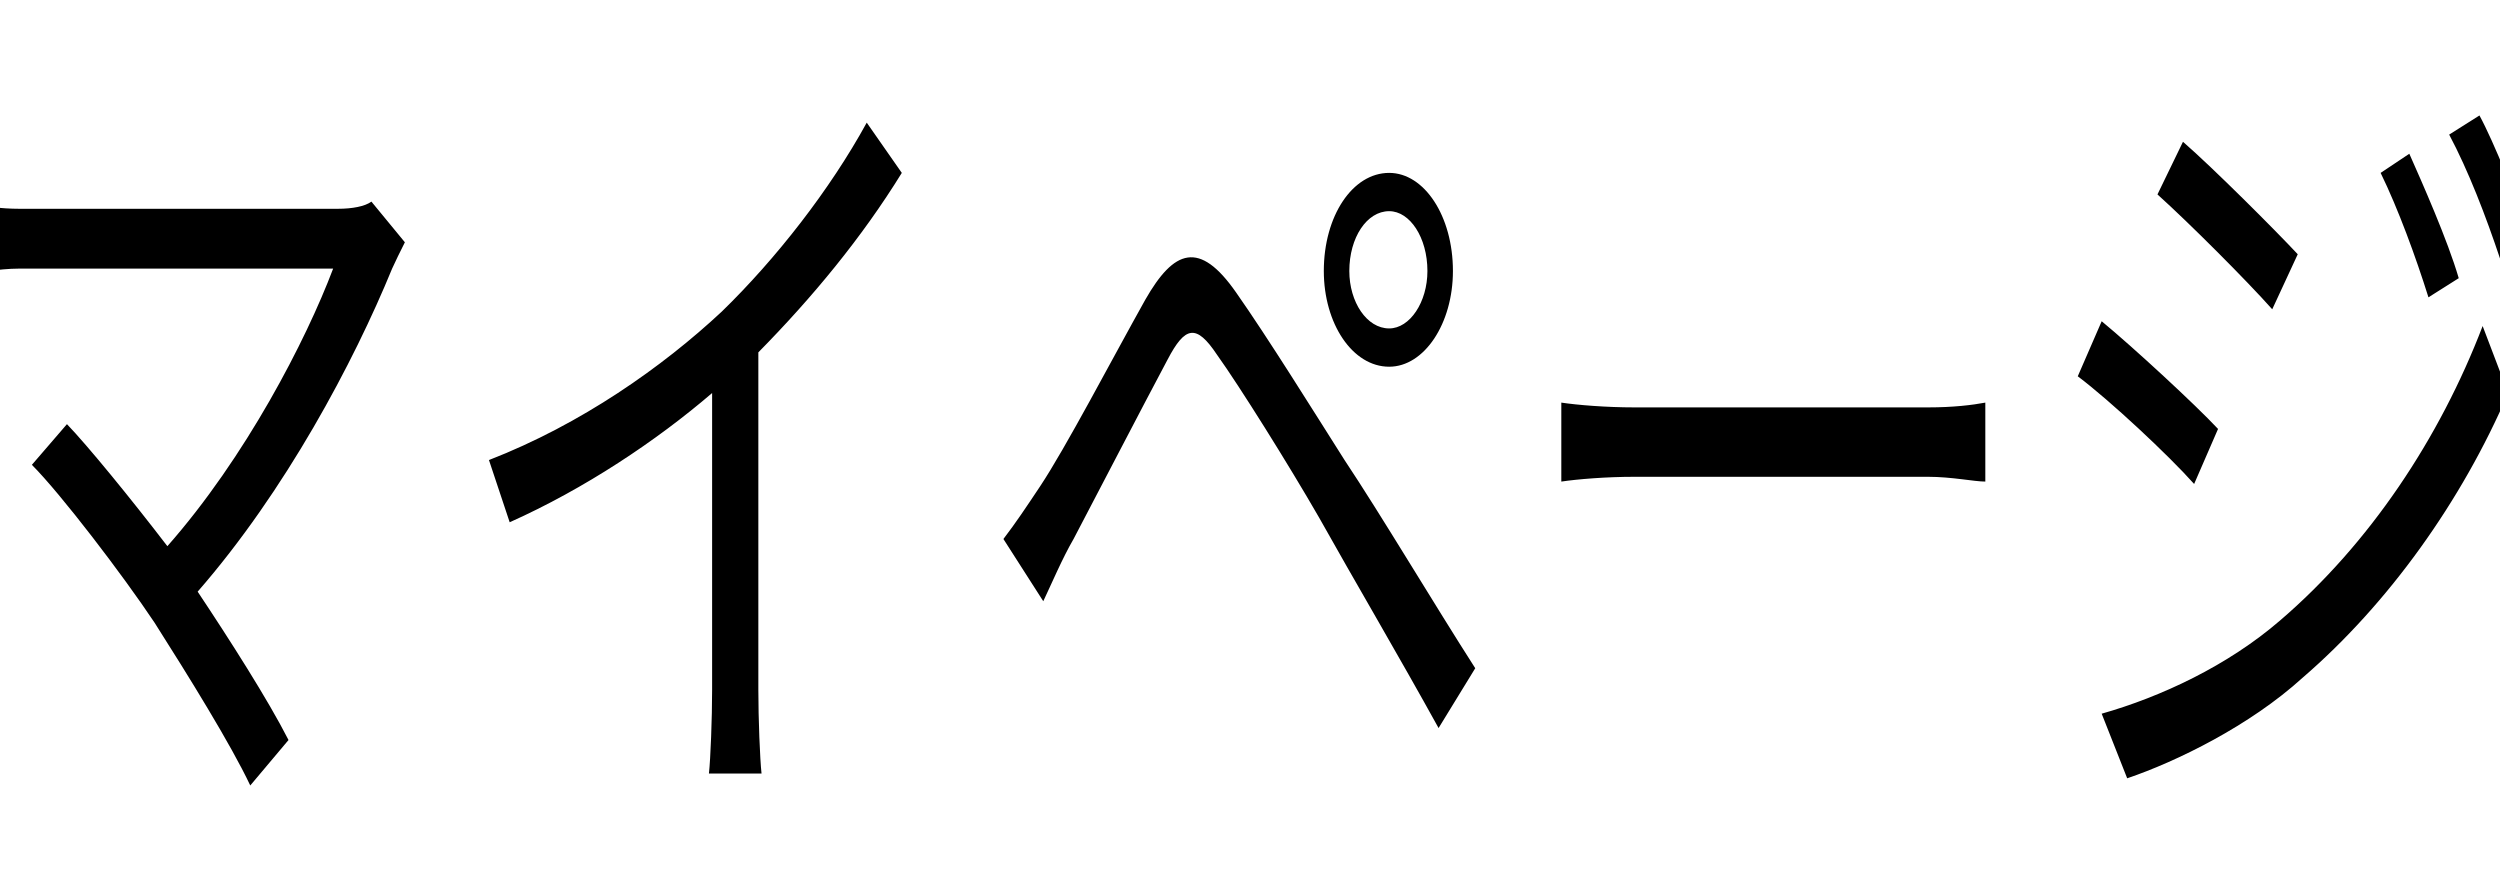
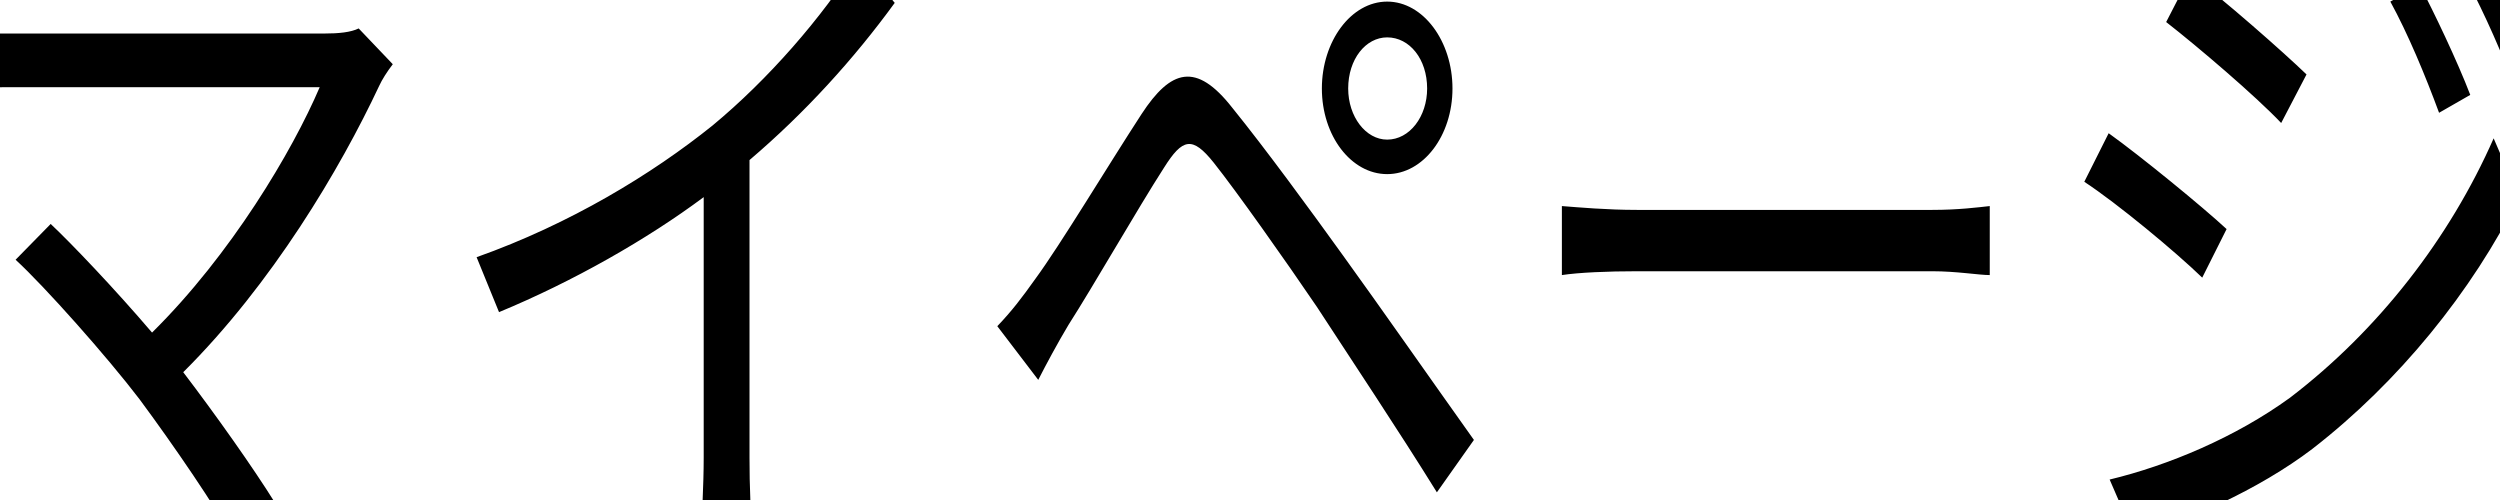
- <svg xmlns="http://www.w3.org/2000/svg" width="20.001mm" height="7mm" viewBox="0 0 20.001 7" version="1.1" id="svg5">
+ <svg xmlns="http://www.w3.org/2000/svg" width="35.001mm" height="7mm" viewBox="0 0 35.001 7" version="1.1" id="svg5">
  <defs id="defs2">
    <rect x="-1.895" y="4.001" width="213.315" height="77.703" id="rect268" />
  </defs>
  <g id="layer1">
    <path style="fill:none;fill-rule:evenodd;stroke:#000000;stroke-width:0.219px;stroke-linecap:butt;stroke-linejoin:miter;stroke-opacity:1" d="m 4.419,7.737 v 0" id="path208" />
    <text xml:space="preserve" style="font-size:8.86px;font-family:KouzanBrushFontGyousyoOTF;-inkscape-font-specification:KouzanBrushFontGyousyoOTF;fill:#000000;stroke-width:0.166" x="-1.362" y="8.468" id="text214" transform="scale(0.6776329,1.475725)">
      <tspan id="tspan212" style="stroke-width:0.166" x="-1.362" y="8.468" />
    </text>
    <text xml:space="preserve" transform="scale(0.2645833)" id="text266" style="font-size:53.333px;font-family:KouzanBrushFontGyousyoOTF;-inkscape-font-specification:KouzanBrushFontGyousyoOTF;white-space:pre;shape-inside:url(#rect268);display:inline;fill:#000000" />
-     <text xml:space="preserve" style="font-size:5.216px;font-family:KouzanBrushFontGyousyoOTF;-inkscape-font-specification:KouzanBrushFontGyousyoOTF;fill:#000000;stroke-width:0.098" x="-0.874" y="4.895" id="text932" transform="scale(0.8161656,1.225242)">
-       <tspan id="tspan930" style="stroke-width:0.098" x="-0.874" y="4.895">マイページ</tspan>
+     <text xml:space="preserve" style="font-size:8.627px;font-family:KouzanBrushFontGyousyoOTF;-inkscape-font-specification:KouzanBrushFontGyousyoOTF;fill:#000000;stroke-width:0.162" x="-1.717" y="6.254" id="text932" transform="scale(0.8733135,1.145064)">
+       <tspan id="tspan930" style="stroke-width:0.162" x="-1.717" y="6.254">マイページ</tspan>
    </text>
  </g>
</svg>
